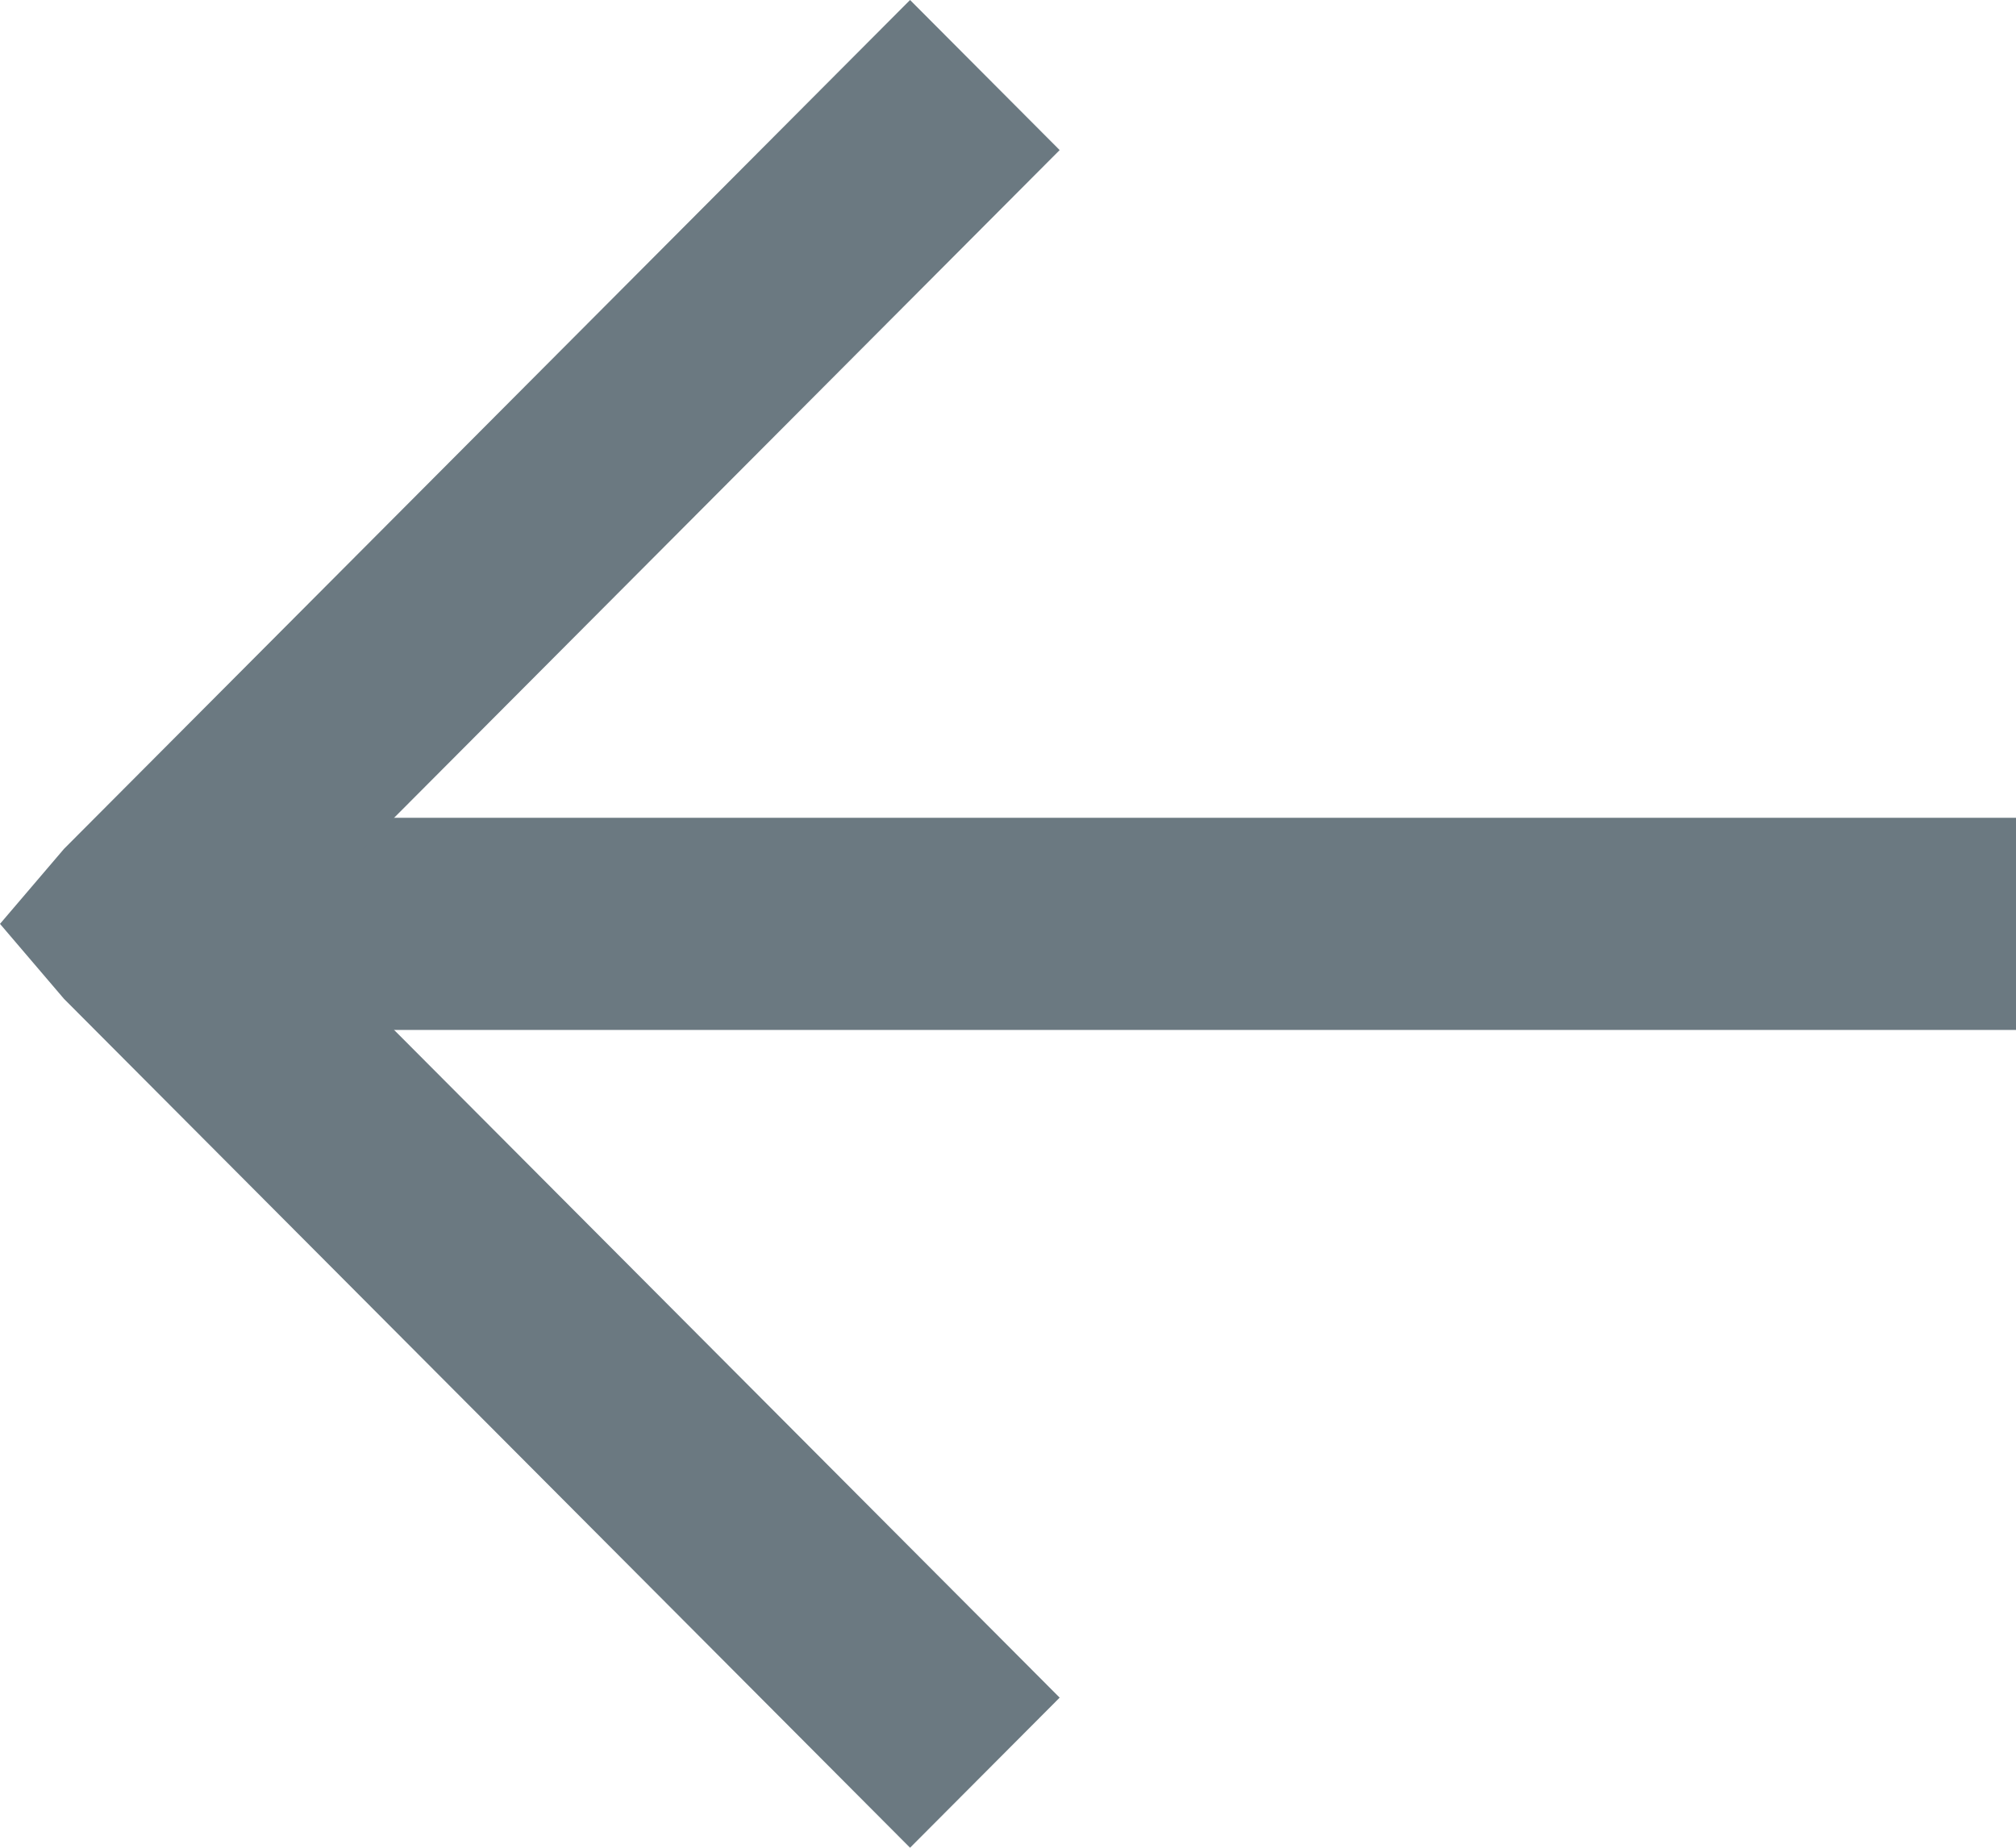
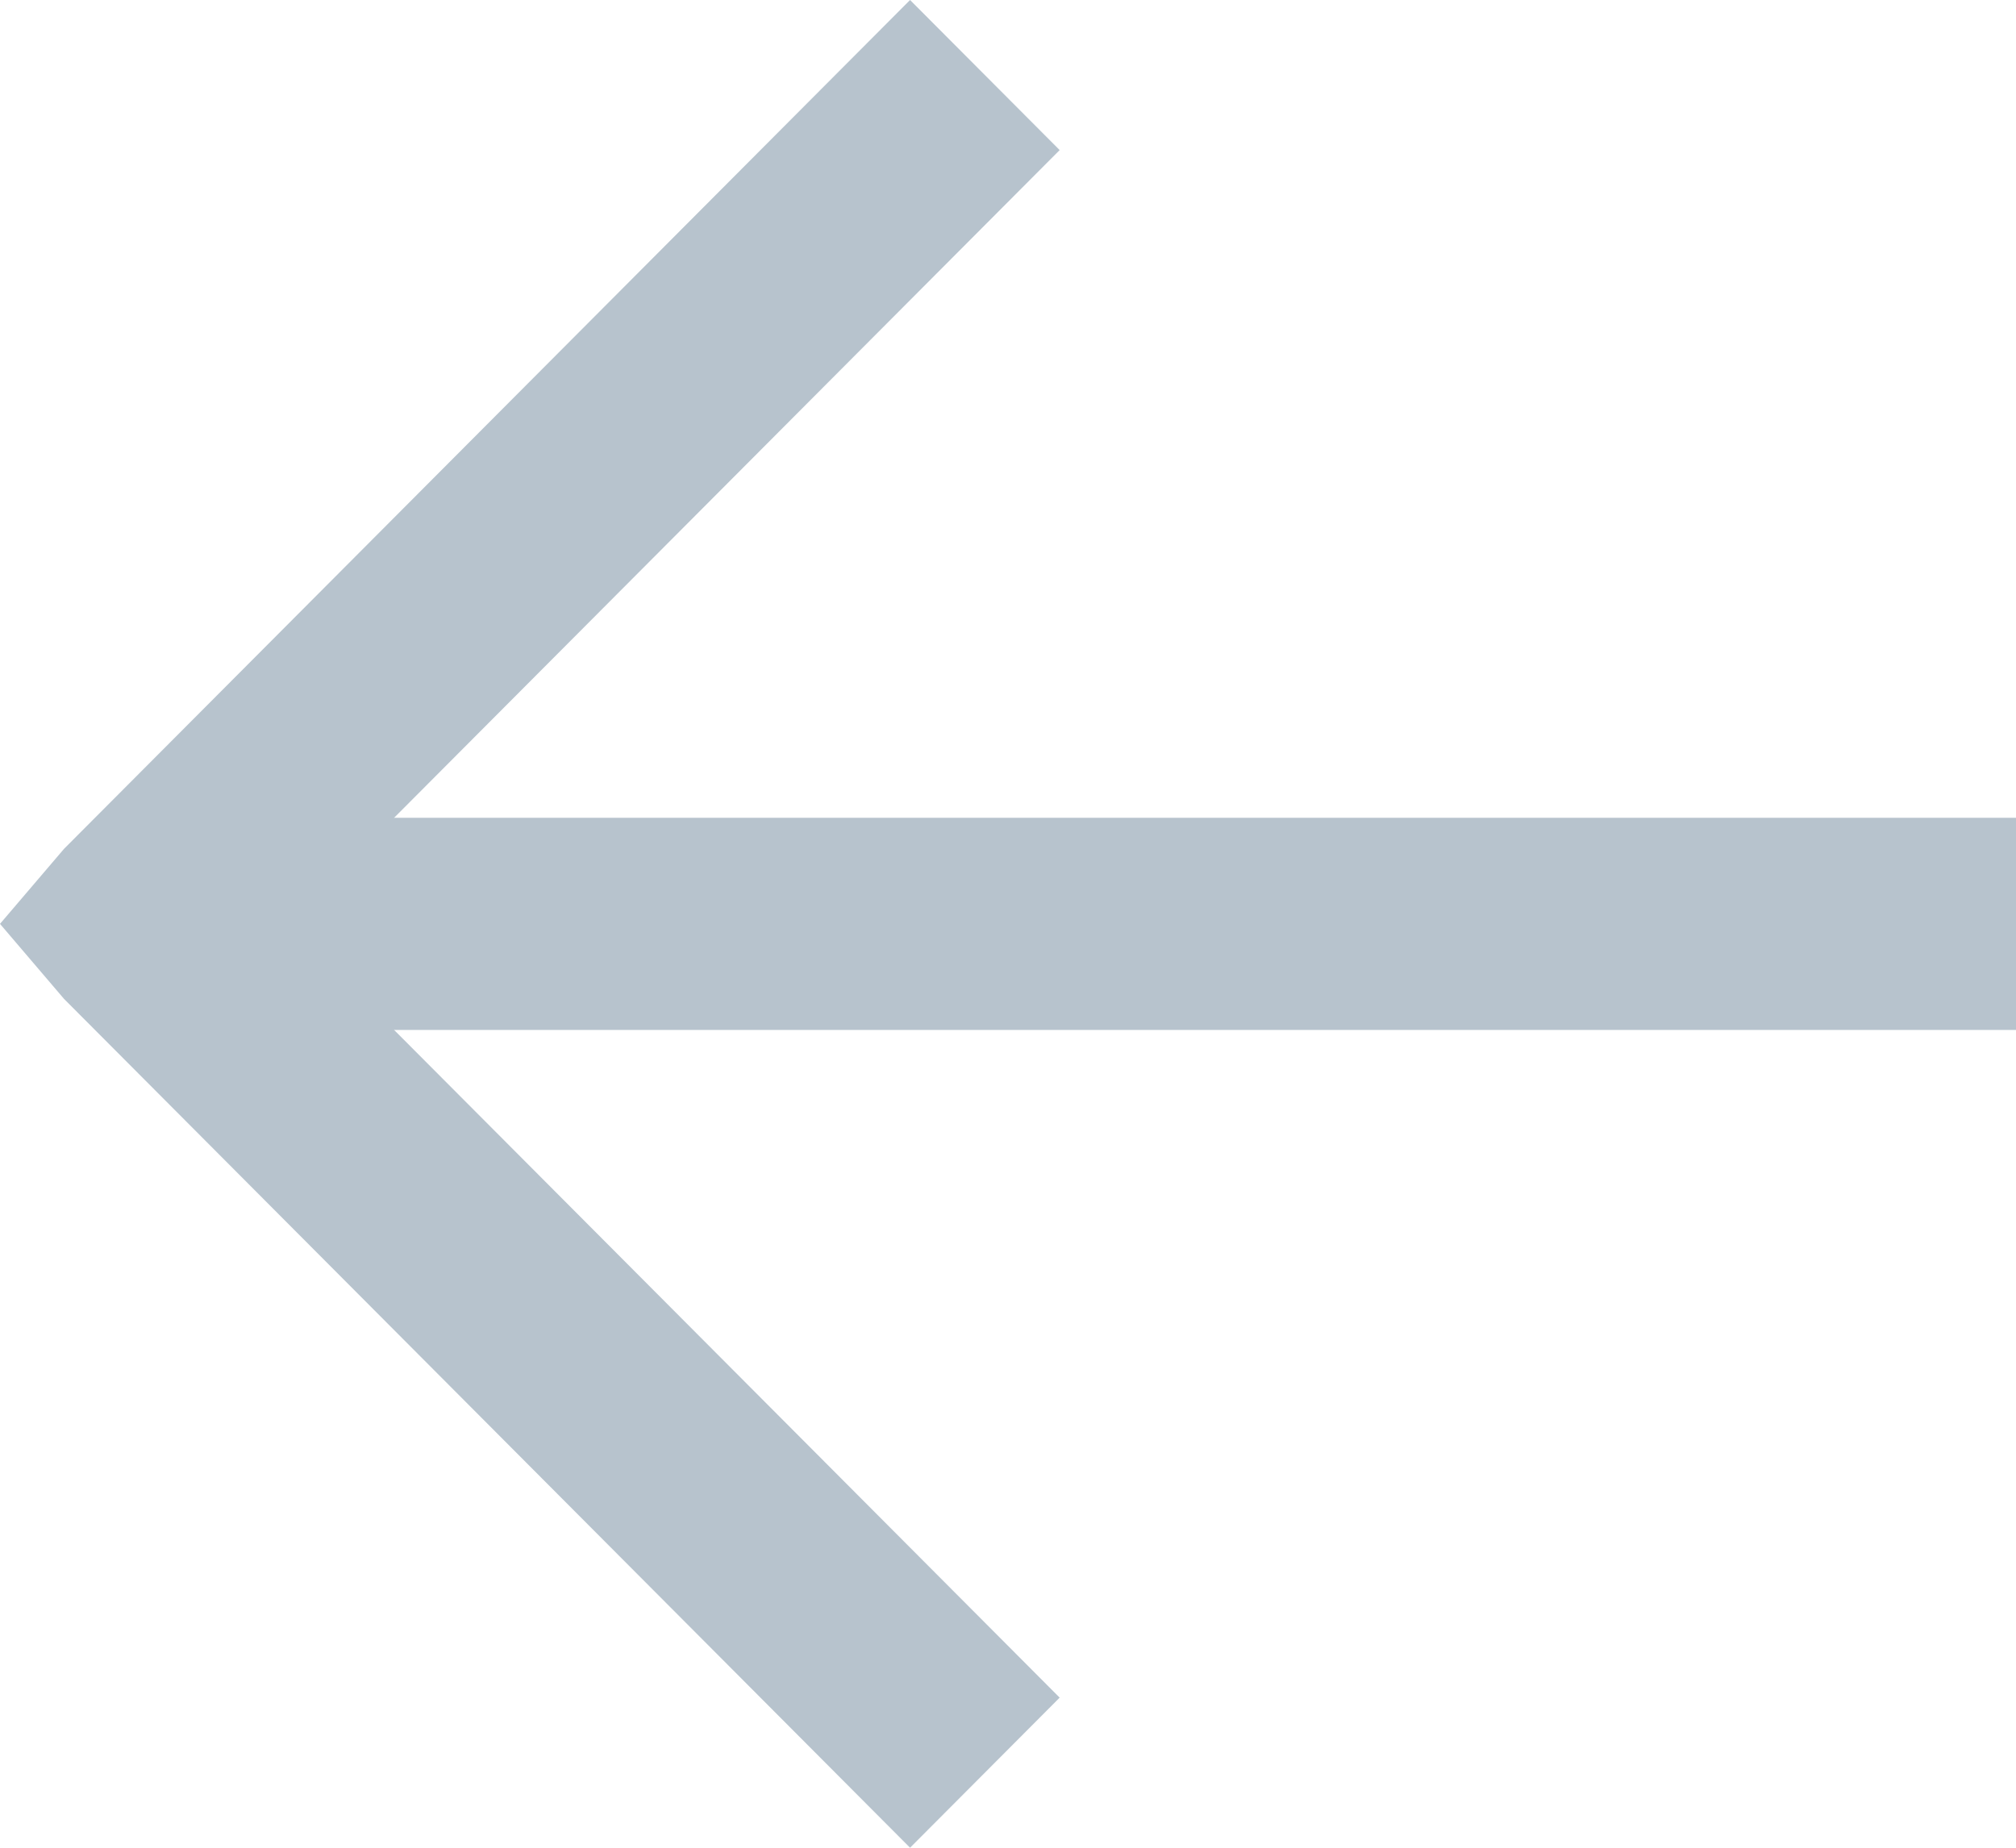
<svg xmlns="http://www.w3.org/2000/svg" width="24" height="22" viewBox="0 0 24 22" fill="none">
-   <path d="M1.731 9.737H24V12.263H1.731V9.737Z" fill="#6B7981" />
-   <path d="M12.615 1.787L3.433 11L12.615 20.213L10.834 22L0.762 11.893L0 11L0.762 10.107L10.834 0L12.615 1.787Z" fill="#6B7981" />
+   <path d="M1.731 9.737H24V12.263H1.731V9.737Z" fill="hsla(207.273, 18.033%, 76.078%, 1)" />
+   <path d="M12.615 1.787L3.433 11L12.615 20.213L10.834 22L0.762 11.893L0 11L0.762 10.107L10.834 0L12.615 1.787Z" fill="hsla(207.273, 18.033%, 76.078%, 1)" />
</svg>
